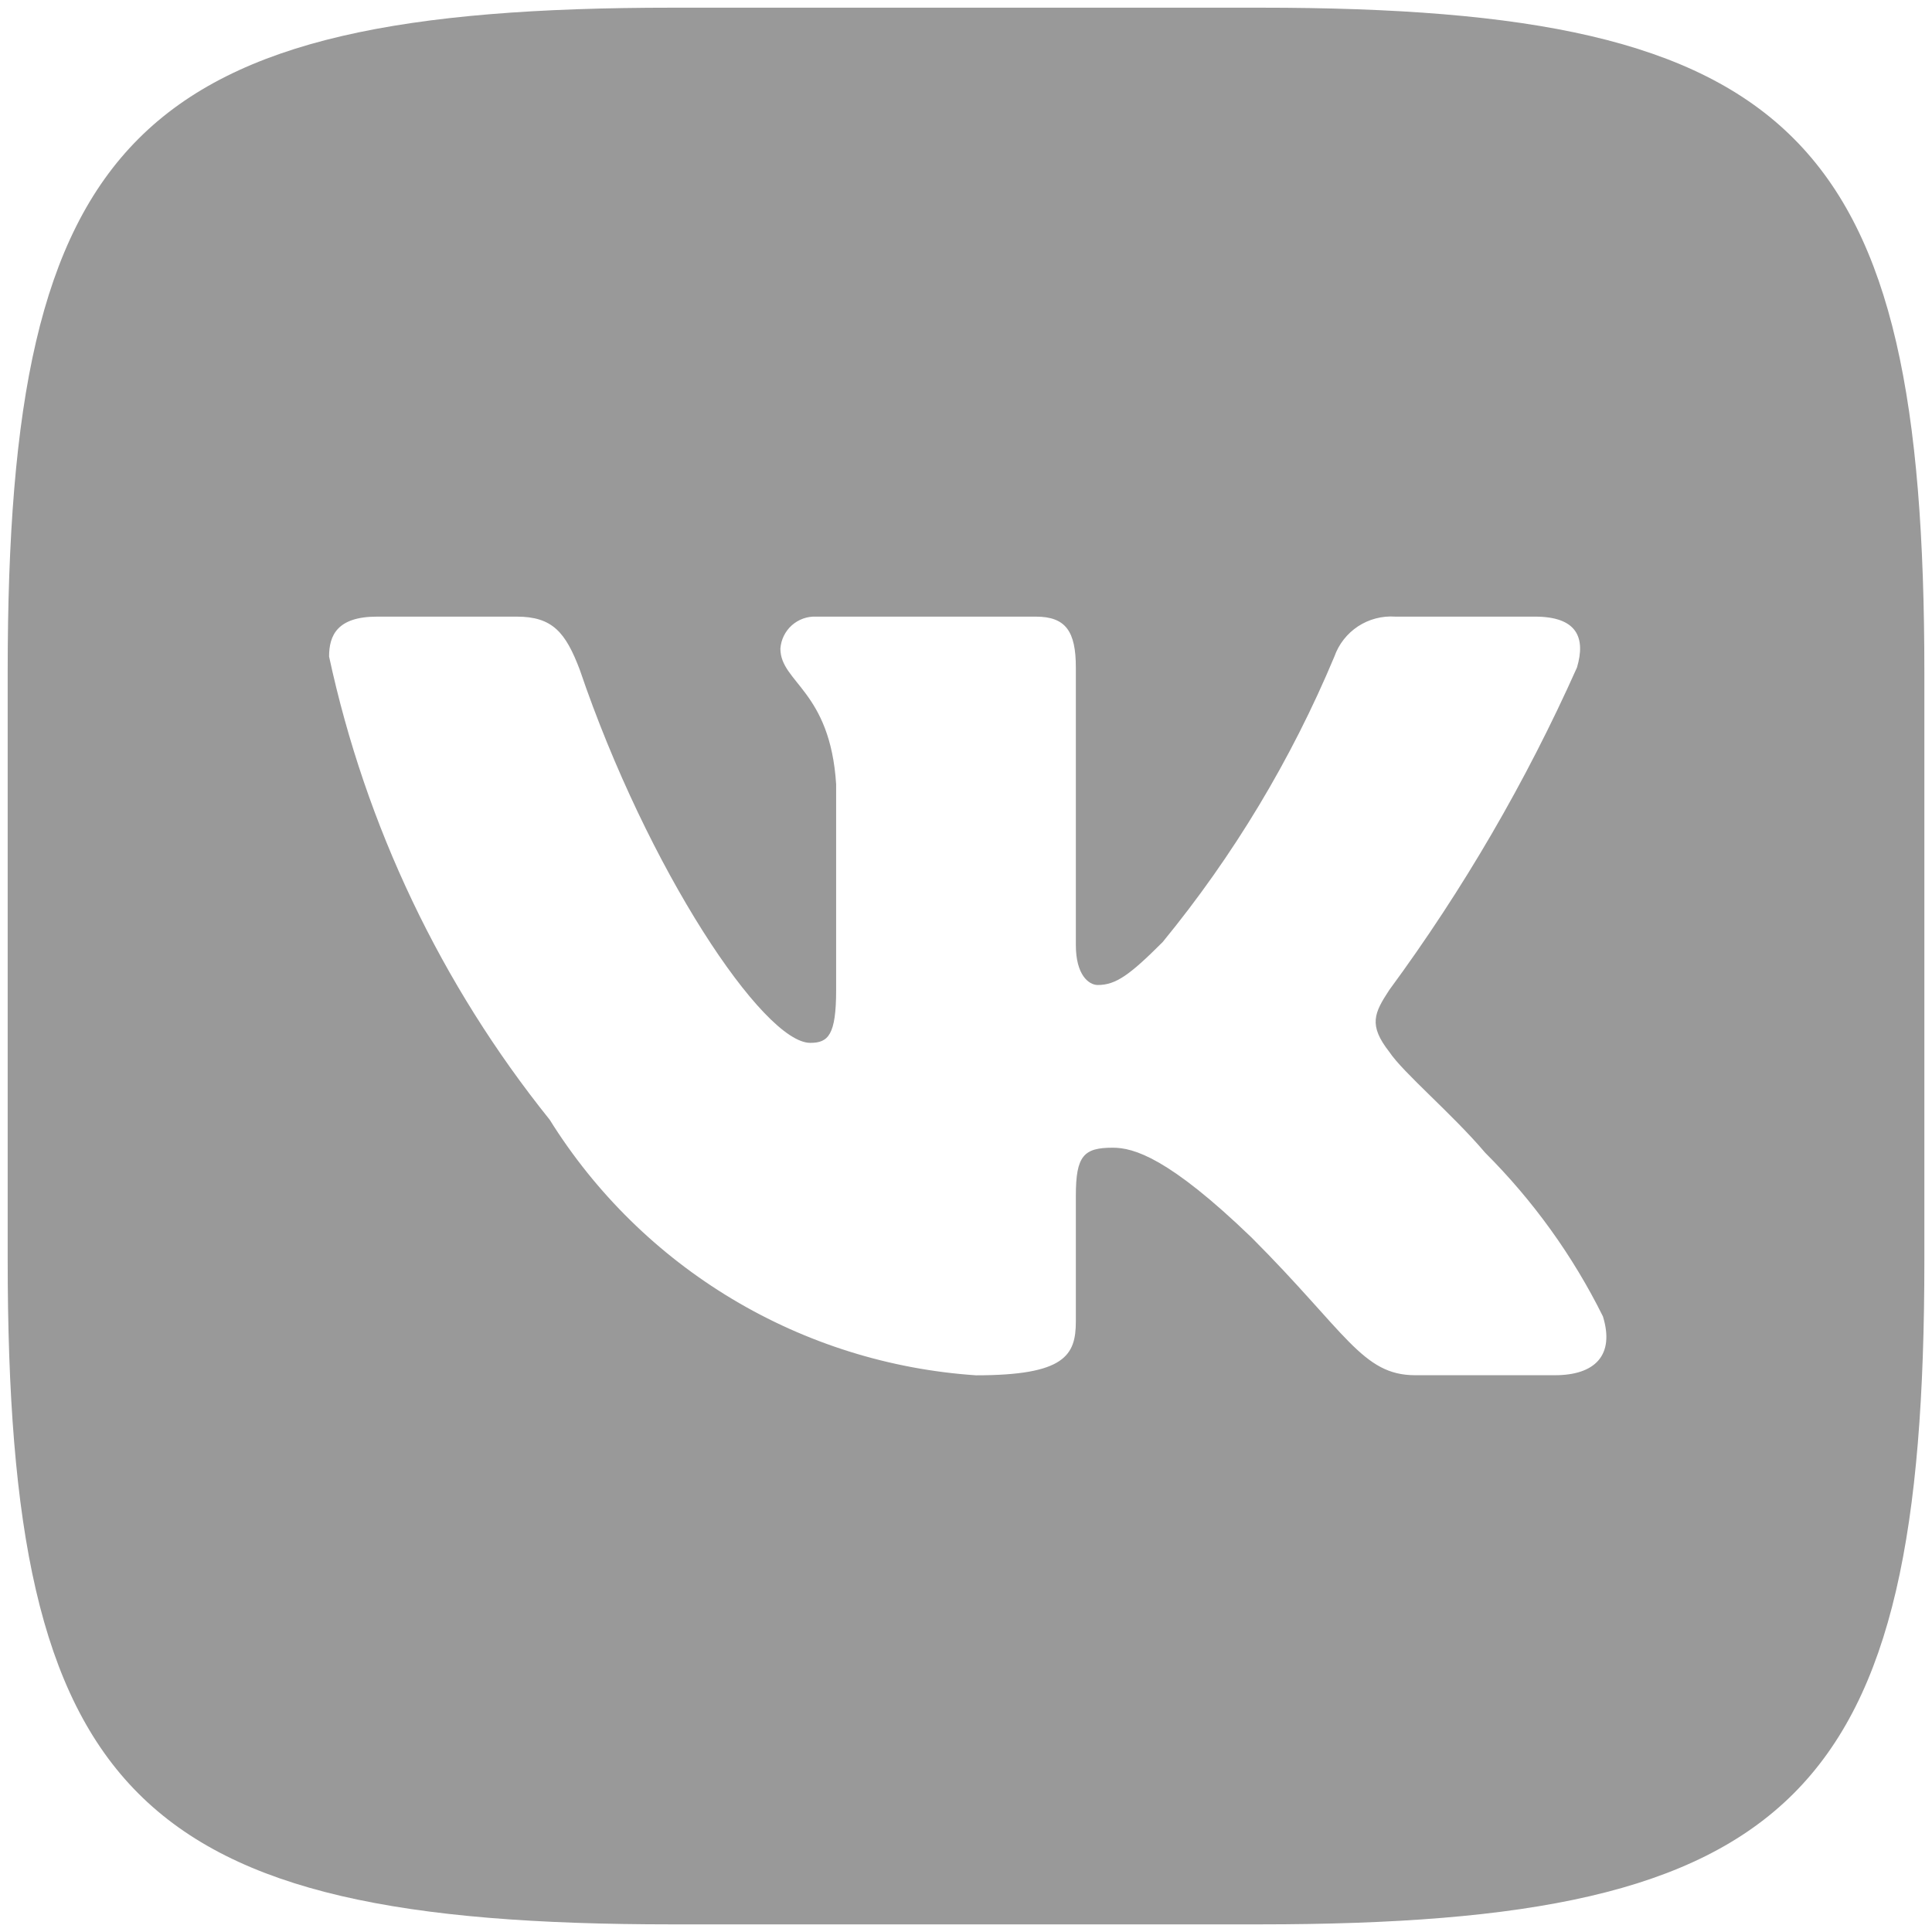
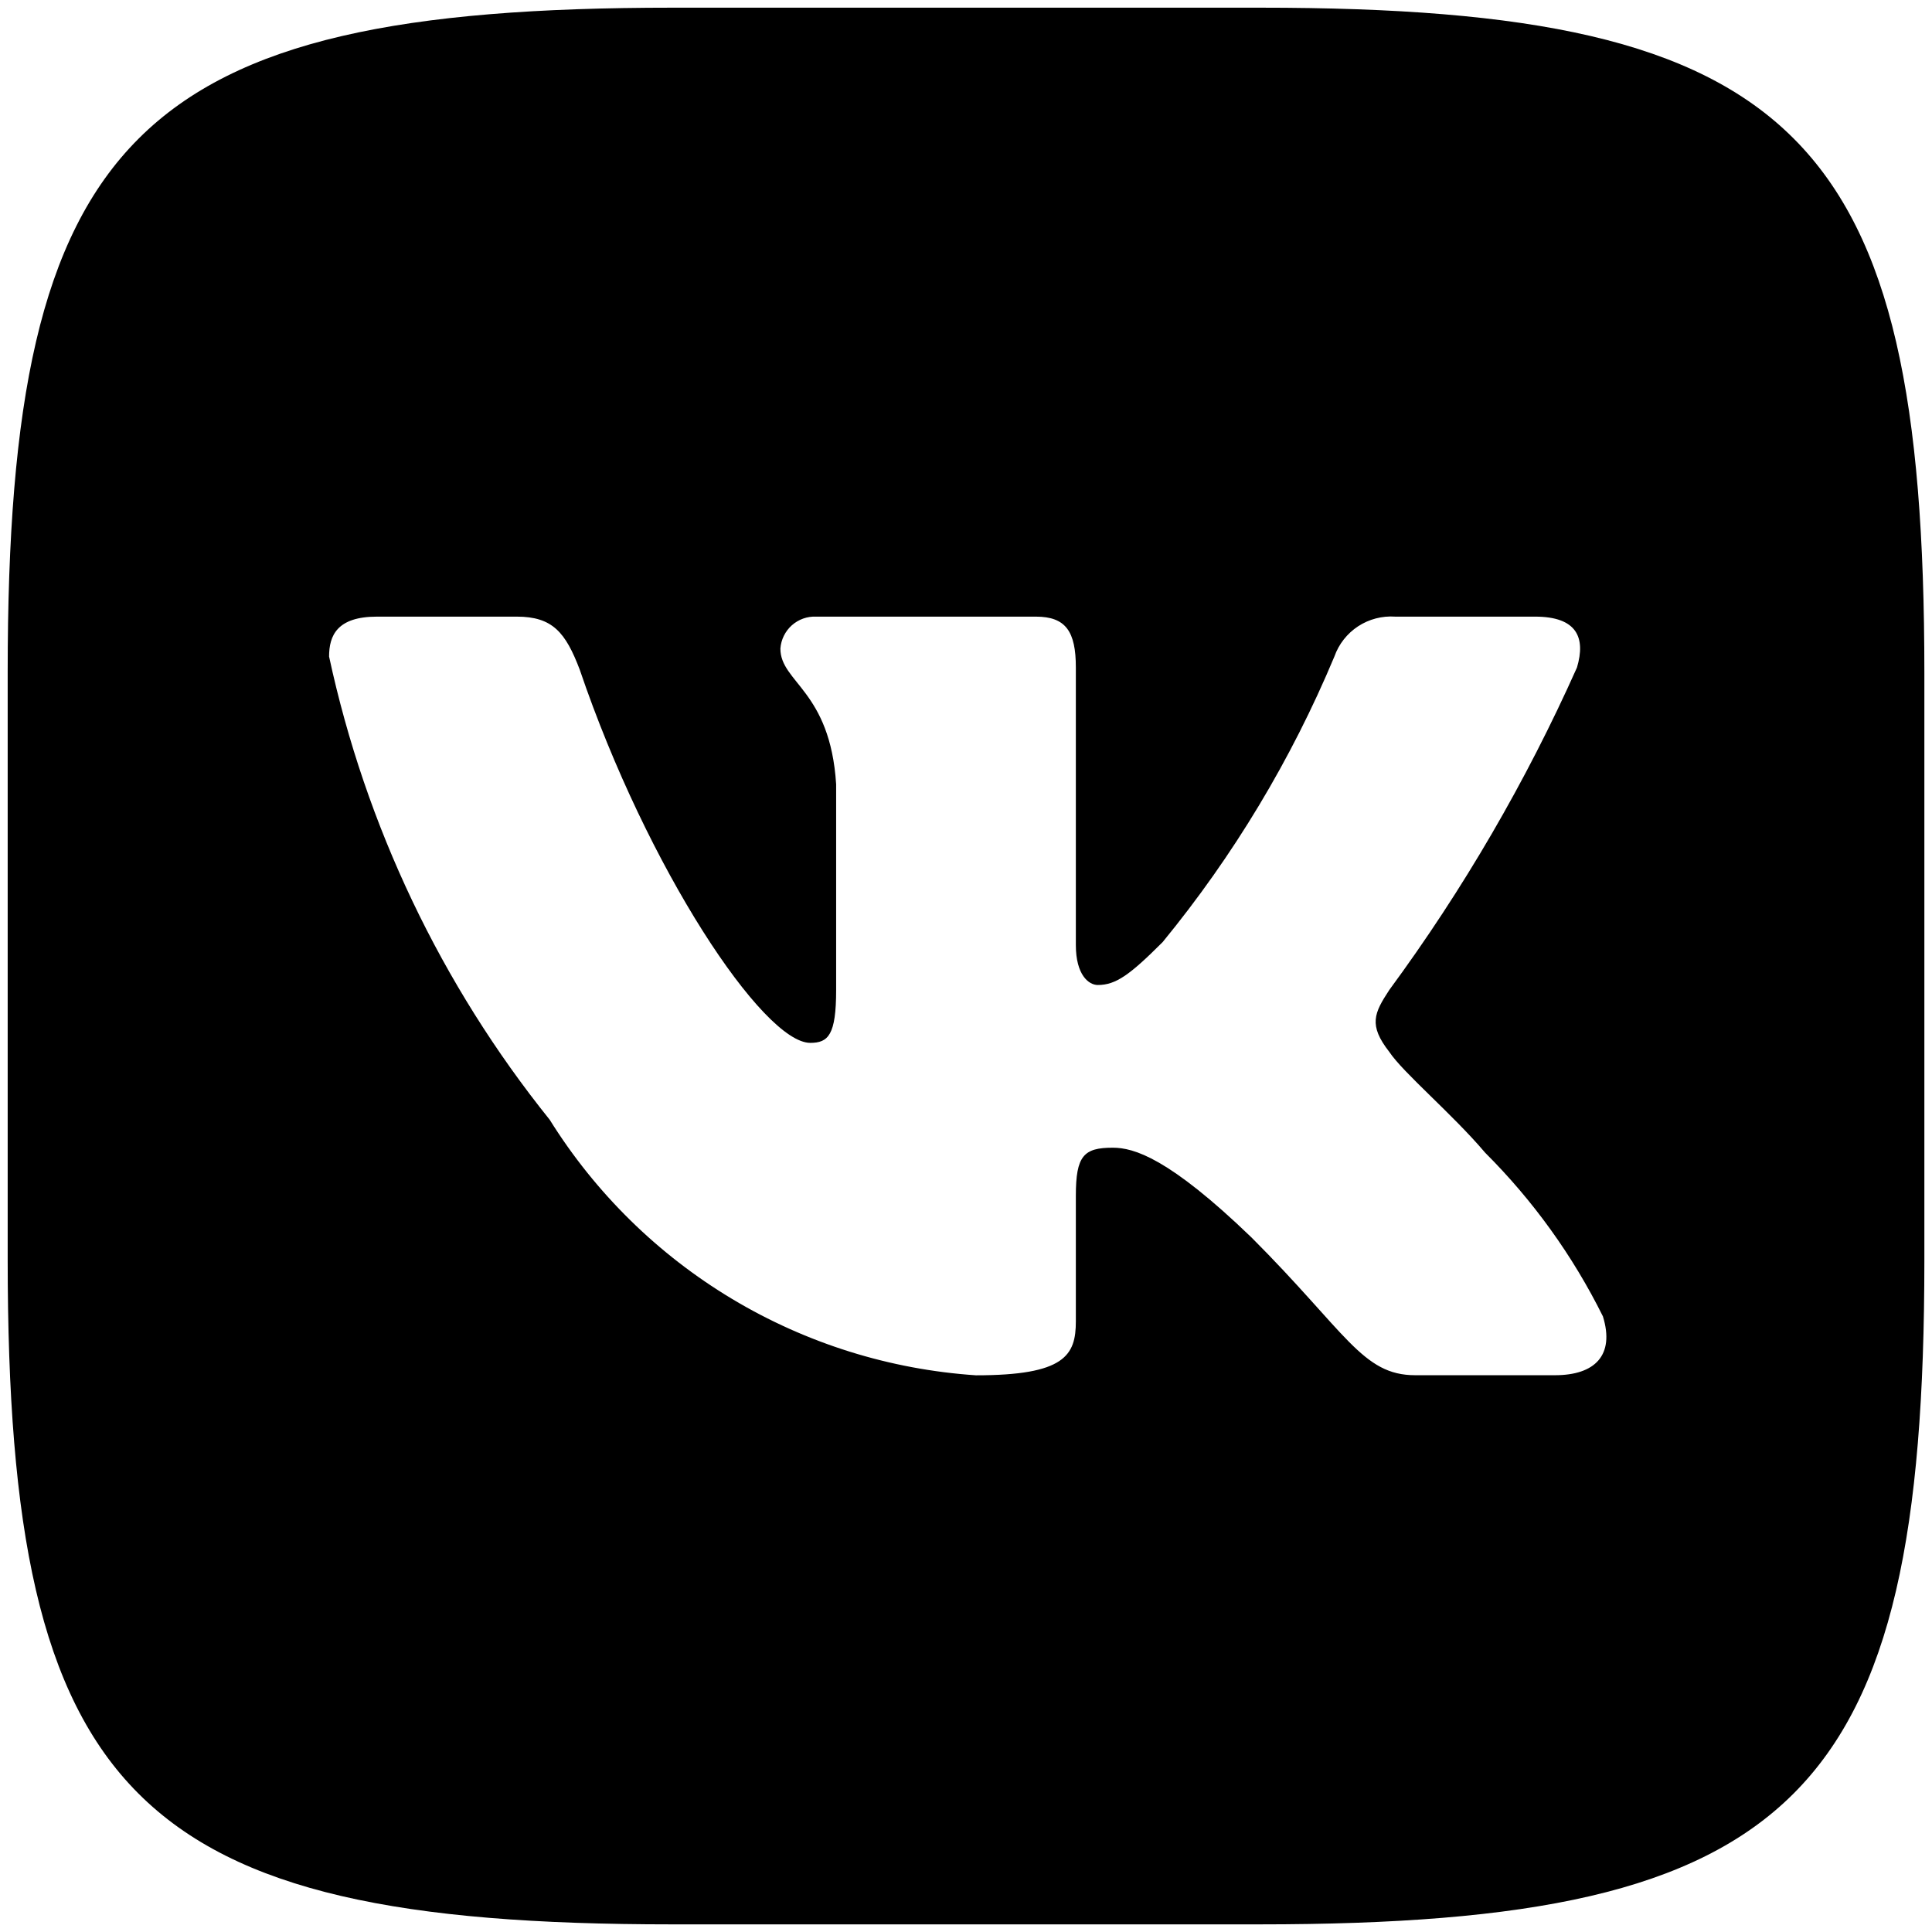
- <svg xmlns="http://www.w3.org/2000/svg" width="42" height="42" viewBox="0 0 42 42" fill="none">
-   <path d="M27.402 0.167H14.619C2.944 0.167 0.167 2.944 0.167 14.598V27.382C0.167 39.054 2.923 41.834 14.598 41.834H27.382C39.054 41.834 41.834 39.077 41.834 27.402V14.619C41.834 2.944 39.077 0.167 27.402 0.167ZM33.804 29.896H30.765C29.615 29.896 29.269 28.965 27.207 26.902C25.407 25.167 24.646 24.95 24.19 24.95C23.561 24.95 23.388 25.123 23.388 25.992V28.725C23.388 29.465 23.148 29.898 21.217 29.898C19.343 29.772 17.525 29.203 15.914 28.237C14.303 27.271 12.944 25.936 11.95 24.342C9.59 21.404 7.948 17.957 7.154 14.273C7.154 13.817 7.327 13.405 8.196 13.405H11.234C12.015 13.405 12.296 13.752 12.602 14.555C14.077 18.896 16.594 22.671 17.615 22.671C18.007 22.671 18.177 22.498 18.177 21.521V17.05C18.048 15.011 16.965 14.838 16.965 14.1C16.979 13.906 17.068 13.724 17.213 13.594C17.359 13.464 17.549 13.396 17.744 13.405H22.519C23.171 13.405 23.388 13.729 23.388 14.511V20.544C23.388 21.196 23.669 21.413 23.865 21.413C24.257 21.413 24.559 21.196 25.275 20.48C26.815 18.602 28.072 16.511 29.009 14.271C29.104 14.002 29.285 13.772 29.524 13.615C29.763 13.459 30.047 13.385 30.332 13.405H33.371C34.282 13.405 34.475 13.861 34.282 14.511C33.176 16.987 31.809 19.337 30.202 21.521C29.875 22.021 29.744 22.282 30.202 22.867C30.505 23.323 31.569 24.213 32.286 25.059C33.327 26.098 34.192 27.299 34.846 28.617C35.107 29.463 34.671 29.896 33.804 29.896Z" fill="#999999" />
+ <svg xmlns="http://www.w3.org/2000/svg" width="42" height="42" viewBox="0 0 42 42" fill="currentColor">
+   <path d="M27.402 0.167H14.619C2.944 0.167 0.167 2.944 0.167 14.598V27.382C0.167 39.054 2.923 41.834 14.598 41.834H27.382C39.054 41.834 41.834 39.077 41.834 27.402V14.619C41.834 2.944 39.077 0.167 27.402 0.167ZM33.804 29.896H30.765C29.615 29.896 29.269 28.965 27.207 26.902C25.407 25.167 24.646 24.95 24.19 24.95C23.561 24.95 23.388 25.123 23.388 25.992V28.725C23.388 29.465 23.148 29.898 21.217 29.898C19.343 29.772 17.525 29.203 15.914 28.237C14.303 27.271 12.944 25.936 11.95 24.342C9.59 21.404 7.948 17.957 7.154 14.273C7.154 13.817 7.327 13.405 8.196 13.405H11.234C12.015 13.405 12.296 13.752 12.602 14.555C14.077 18.896 16.594 22.671 17.615 22.671C18.007 22.671 18.177 22.498 18.177 21.521V17.05C18.048 15.011 16.965 14.838 16.965 14.1C16.979 13.906 17.068 13.724 17.213 13.594C17.359 13.464 17.549 13.396 17.744 13.405H22.519C23.171 13.405 23.388 13.729 23.388 14.511V20.544C23.388 21.196 23.669 21.413 23.865 21.413C24.257 21.413 24.559 21.196 25.275 20.48C26.815 18.602 28.072 16.511 29.009 14.271C29.104 14.002 29.285 13.772 29.524 13.615C29.763 13.459 30.047 13.385 30.332 13.405H33.371C34.282 13.405 34.475 13.861 34.282 14.511C33.176 16.987 31.809 19.337 30.202 21.521C29.875 22.021 29.744 22.282 30.202 22.867C30.505 23.323 31.569 24.213 32.286 25.059C33.327 26.098 34.192 27.299 34.846 28.617C35.107 29.463 34.671 29.896 33.804 29.896Z" fill="currentColor" />
</svg>
